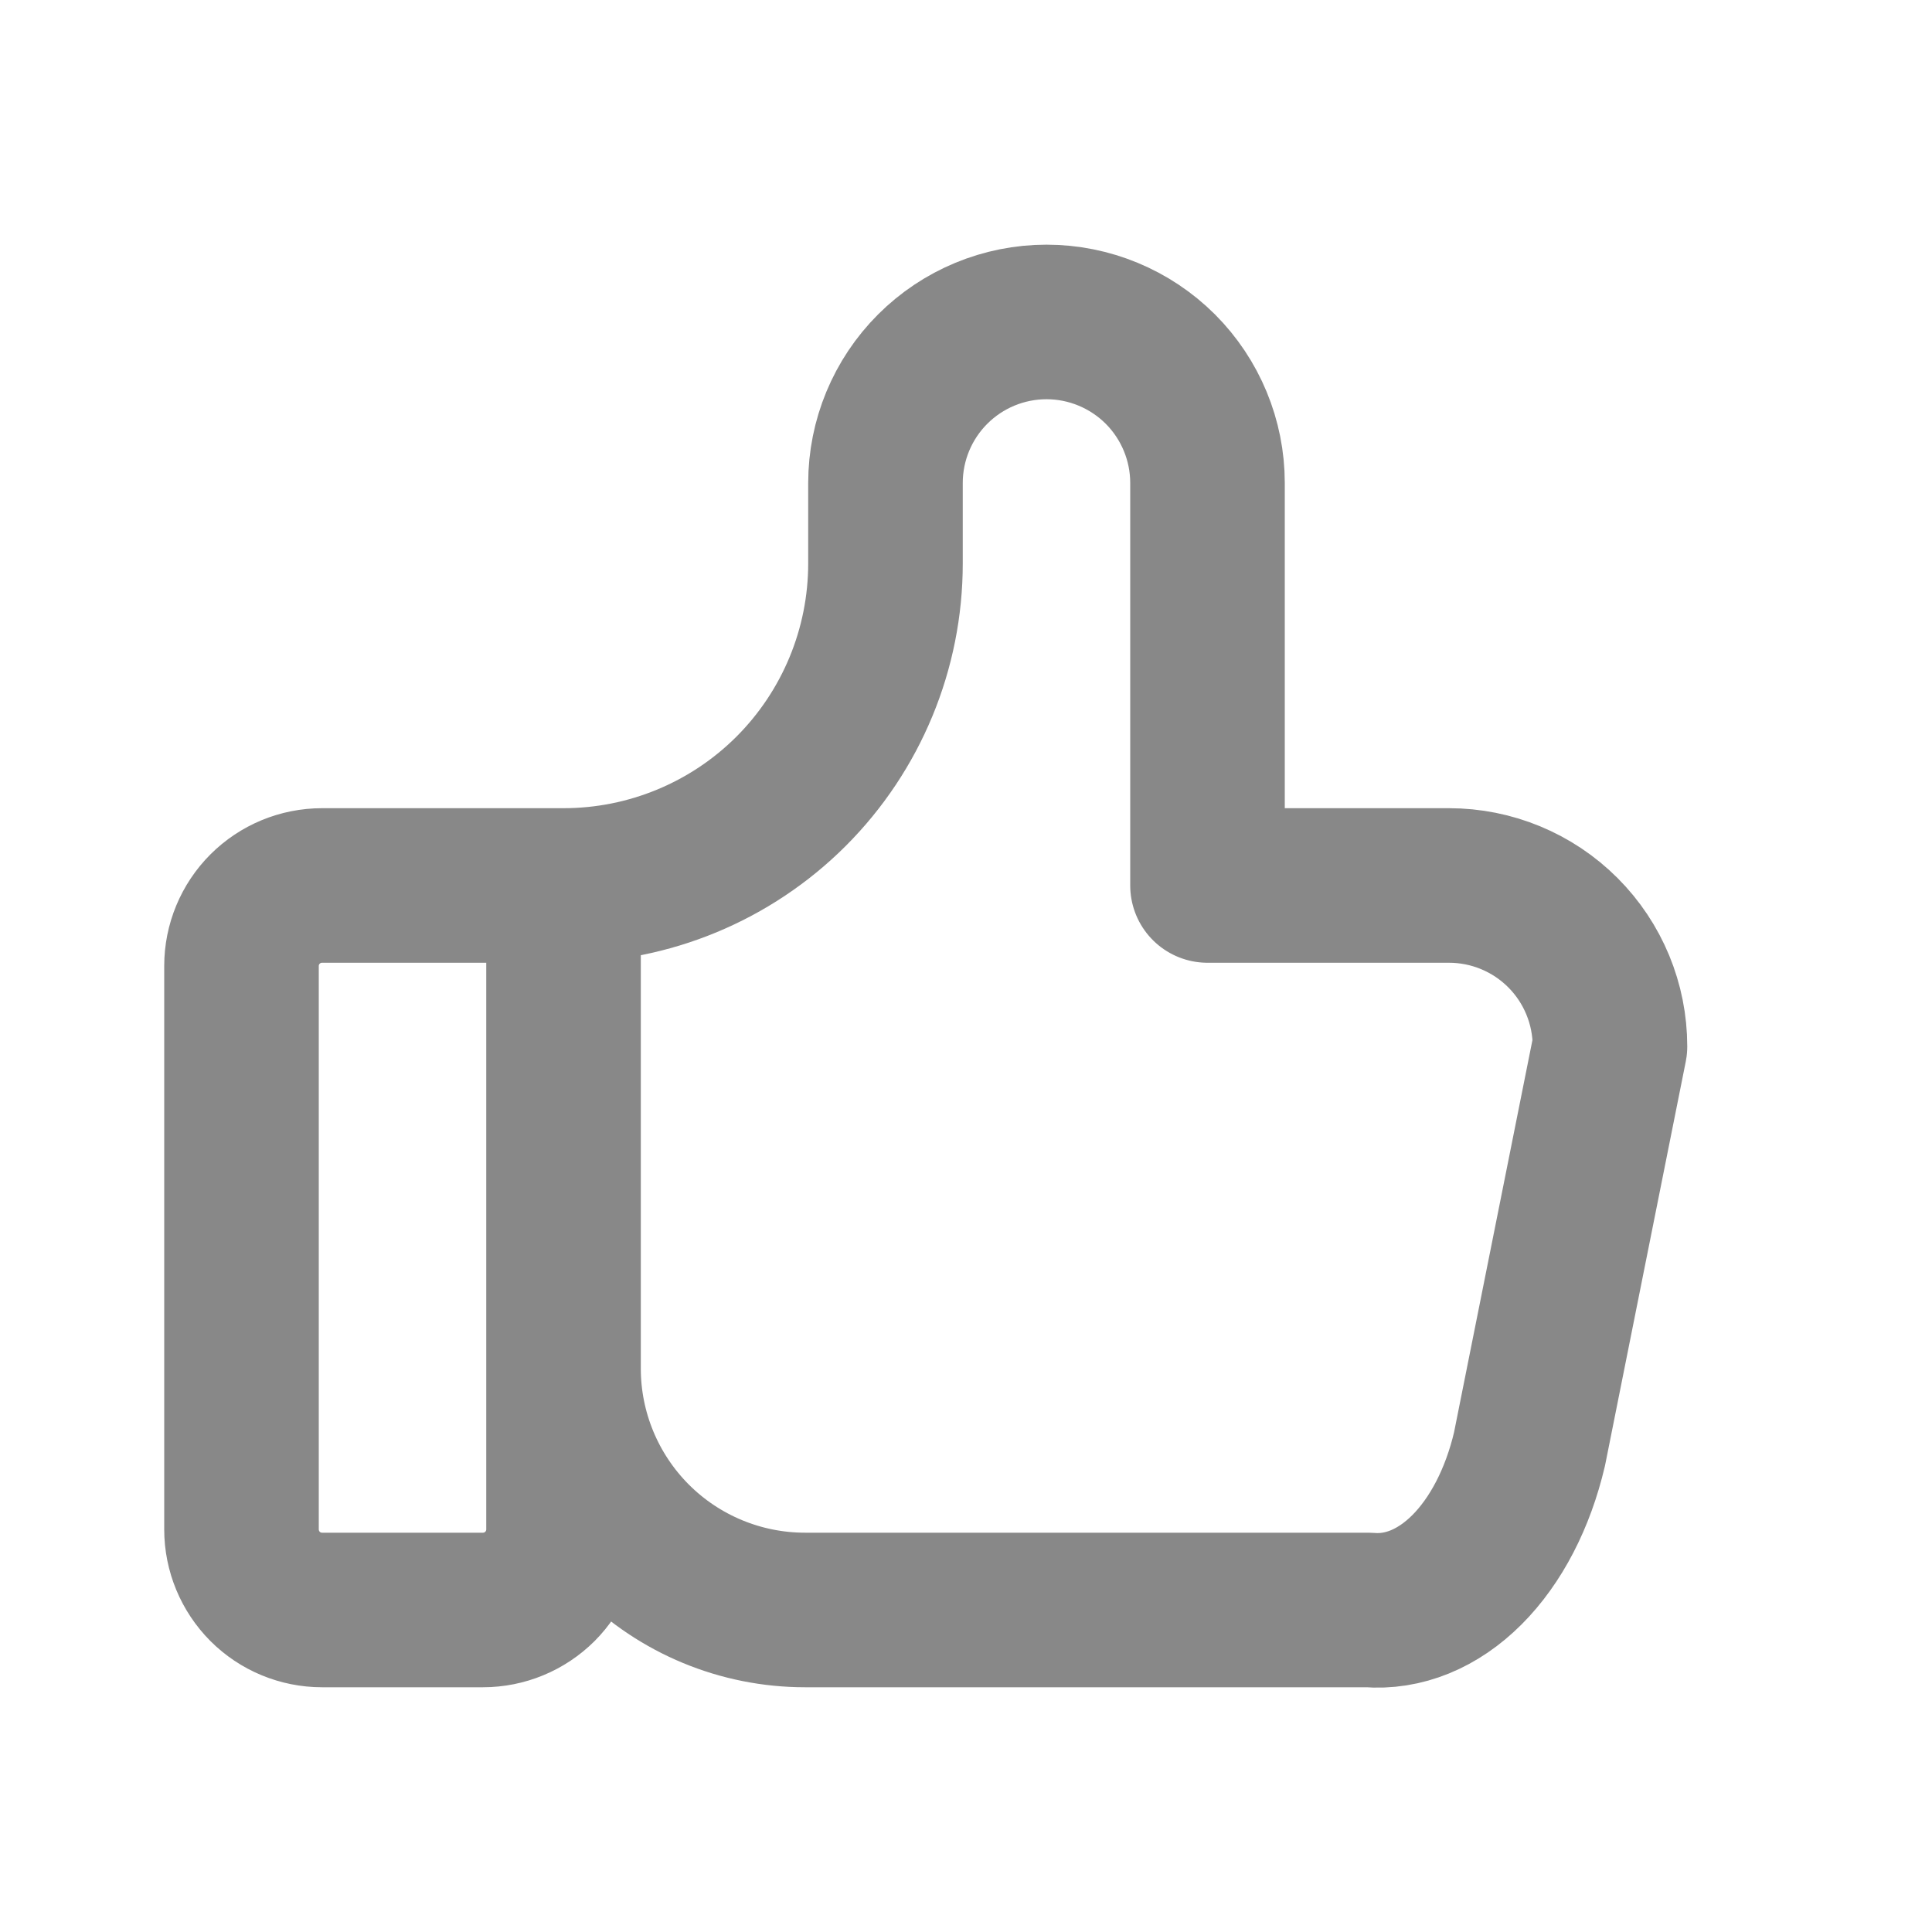
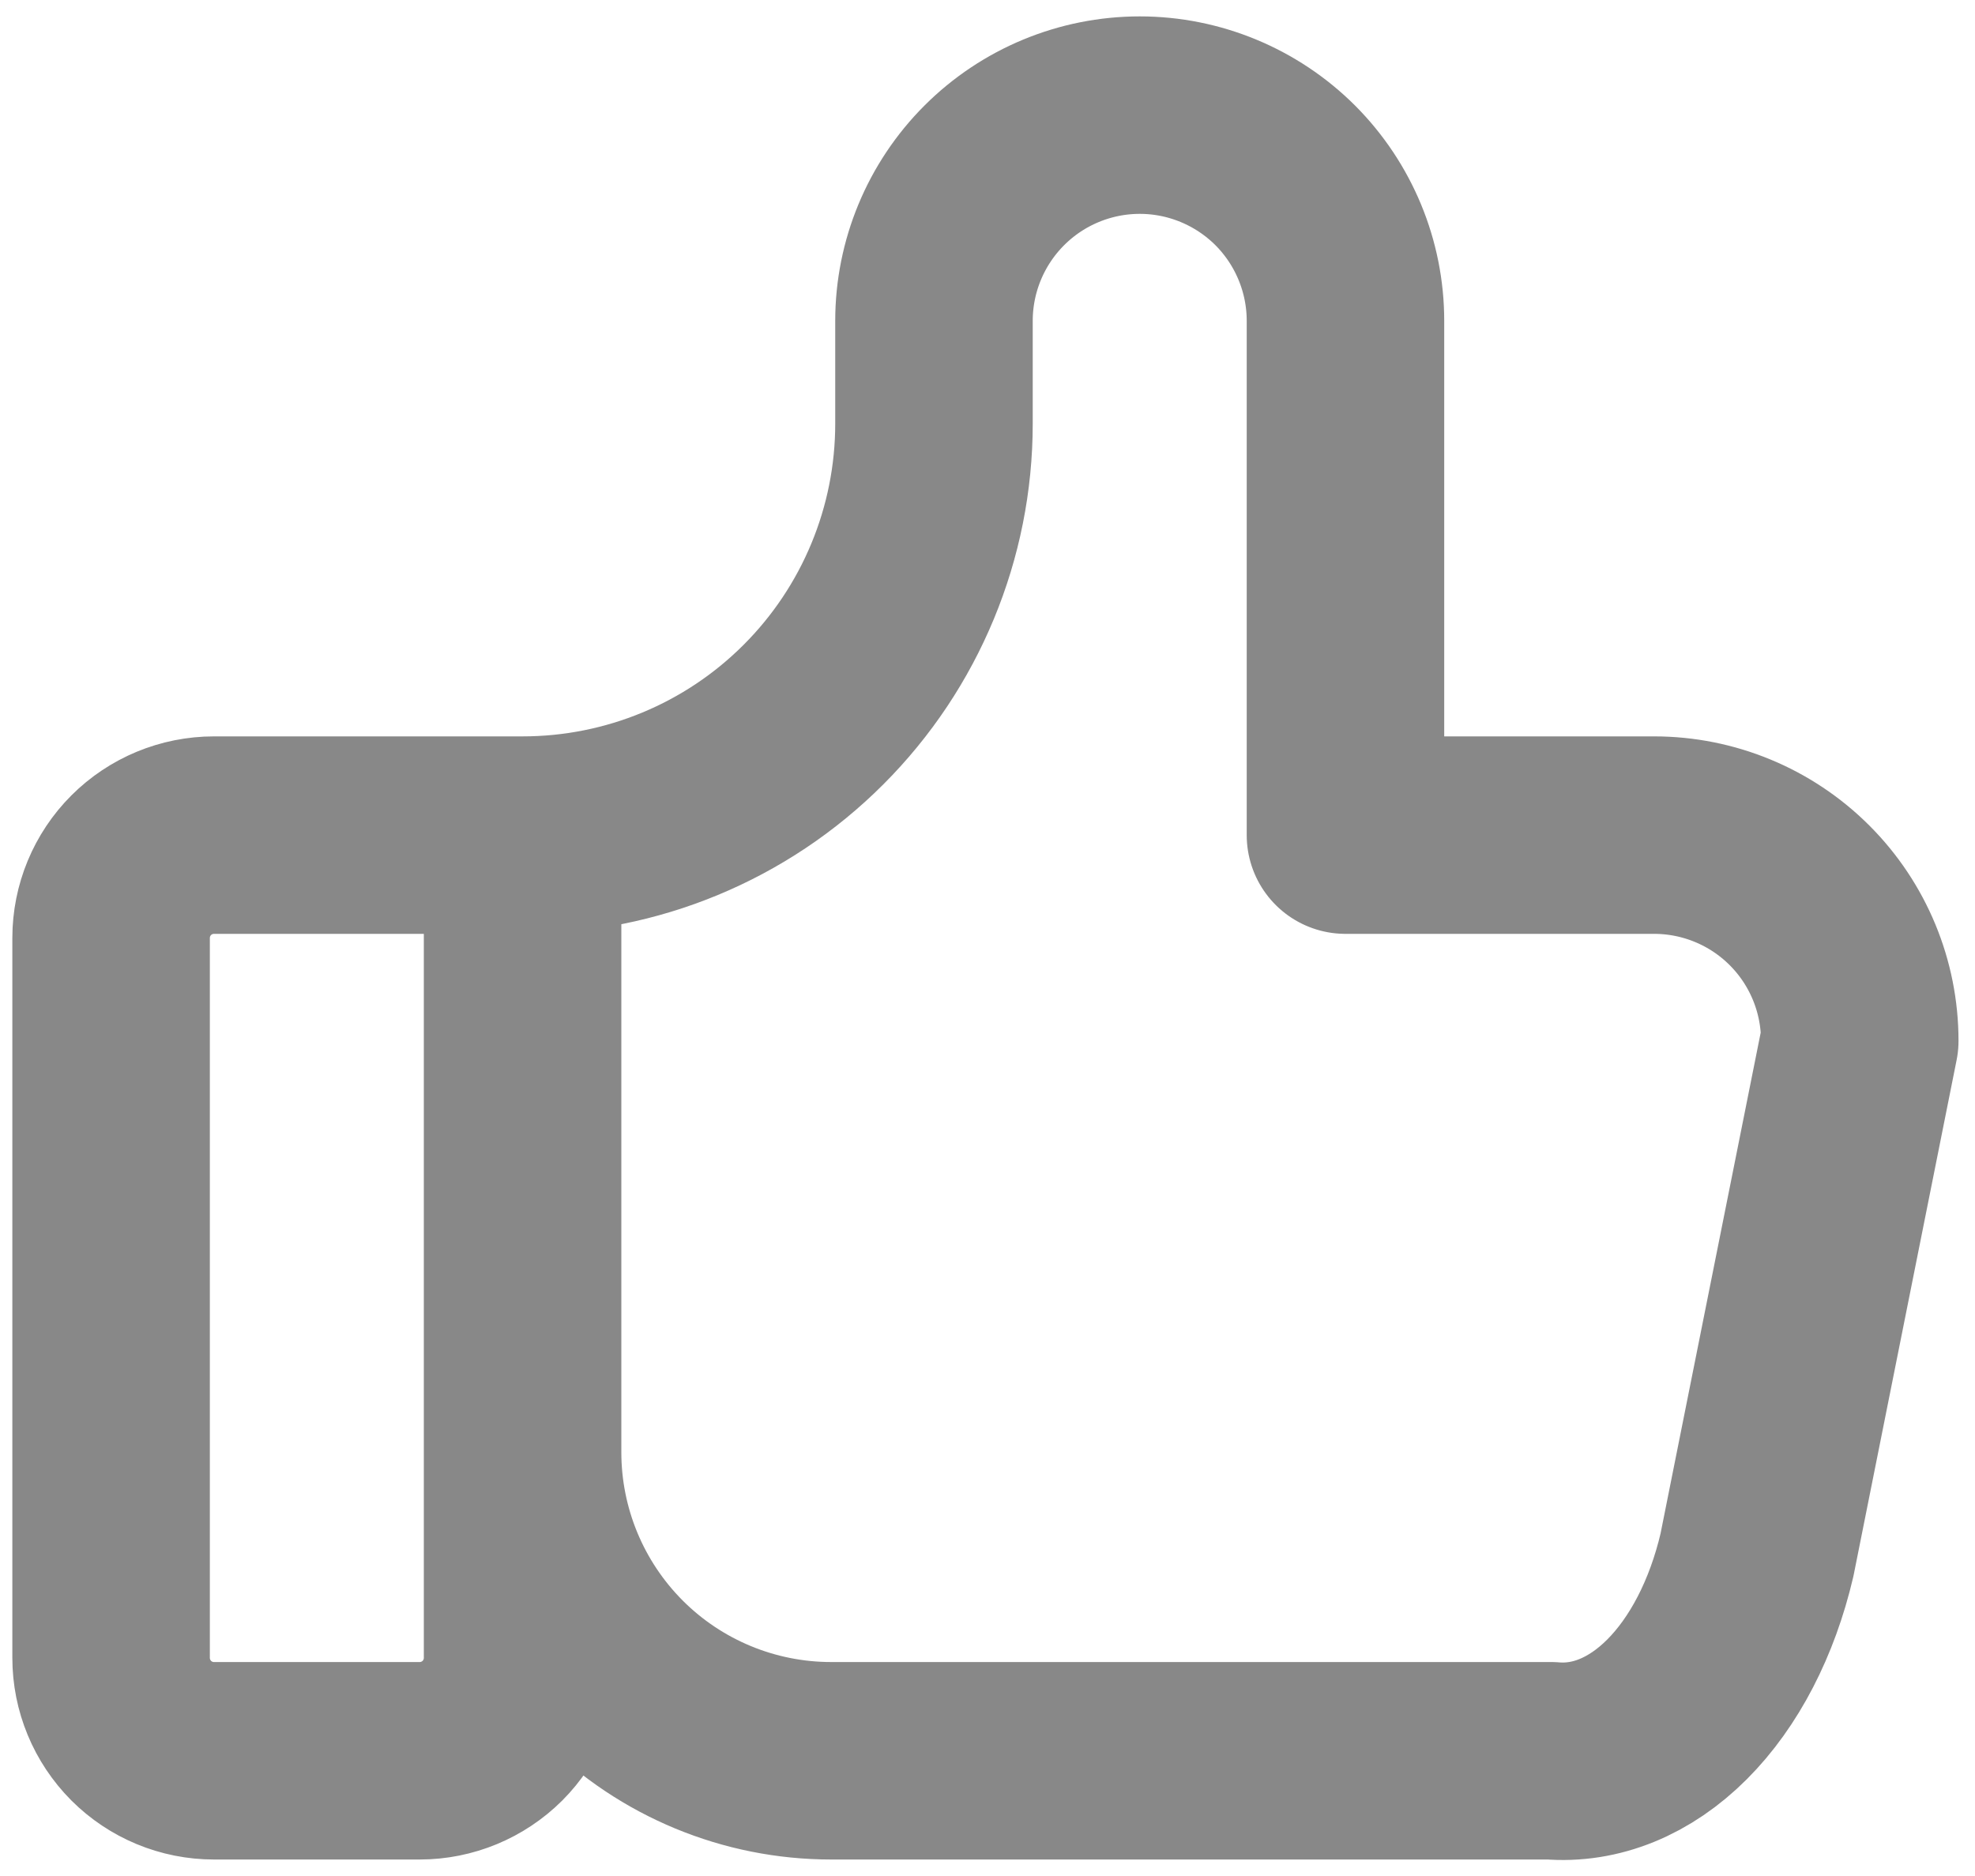
- <svg xmlns="http://www.w3.org/2000/svg" width="25" height="25" viewBox="0 0 25 25" fill="none">
-   <path d="M7.292 11.458L7.292 19.791C7.292 20.067 7.182 20.332 6.987 20.528C6.791 20.723 6.526 20.833 6.25 20.833L4.167 20.833C3.89 20.833 3.625 20.723 3.43 20.528C3.235 20.332 3.125 20.067 3.125 19.791L3.125 12.499C3.125 12.223 3.235 11.958 3.43 11.763C3.625 11.568 3.89 11.458 4.167 11.458L7.292 11.458ZM7.292 11.458C8.397 11.458 9.457 11.019 10.238 10.238C11.019 9.456 11.458 8.396 11.458 7.291V6.25C11.458 5.697 11.678 5.167 12.069 4.776C12.459 4.386 12.989 4.166 13.542 4.166C14.094 4.166 14.624 4.386 15.015 4.776C15.405 5.167 15.625 5.697 15.625 6.25L15.625 11.458H18.75C19.302 11.458 19.832 11.677 20.223 12.068C20.614 12.459 20.833 12.989 20.833 13.541L19.792 18.75C19.642 19.389 19.358 19.937 18.982 20.313C18.606 20.689 18.159 20.871 17.708 20.833L10.417 20.833C9.588 20.833 8.793 20.504 8.207 19.918C7.621 19.331 7.292 18.537 7.292 17.708" stroke="#888888" stroke-width="2" stroke-linecap="round" stroke-linejoin="round" />
+ <svg xmlns="http://www.w3.org/2000/svg" width="20" height="19" viewBox="0 0 20 19" fill="none">
+   <path d="M5.292 8.458L5.292 16.791C5.292 17.067 5.182 17.332 4.987 17.528C4.791 17.723 4.526 17.833 4.25 17.833L2.167 17.833C1.89 17.833 1.625 17.723 1.43 17.528C1.235 17.332 1.125 17.067 1.125 16.791L1.125 9.5C1.125 9.223 1.235 8.958 1.43 8.763C1.625 8.568 1.89 8.458 2.167 8.458L5.292 8.458ZM5.292 8.458C6.397 8.458 7.457 8.019 8.238 7.237C9.019 6.456 9.458 5.396 9.458 4.291V3.25C9.458 2.697 9.678 2.167 10.069 1.776C10.459 1.386 10.989 1.166 11.542 1.166C12.094 1.166 12.624 1.386 13.015 1.776C13.405 2.167 13.625 2.697 13.625 3.25L13.625 8.458H16.75C17.302 8.458 17.832 8.677 18.223 9.068C18.614 9.459 18.833 9.989 18.833 10.541L17.792 15.749C17.642 16.389 17.358 16.937 16.982 17.313C16.606 17.689 16.159 17.871 15.708 17.833L8.417 17.833C7.588 17.833 6.793 17.504 6.207 16.918C5.621 16.331 5.292 15.537 5.292 14.708" stroke="#888888" stroke-width="2" stroke-linecap="round" stroke-linejoin="round" />
</svg>
